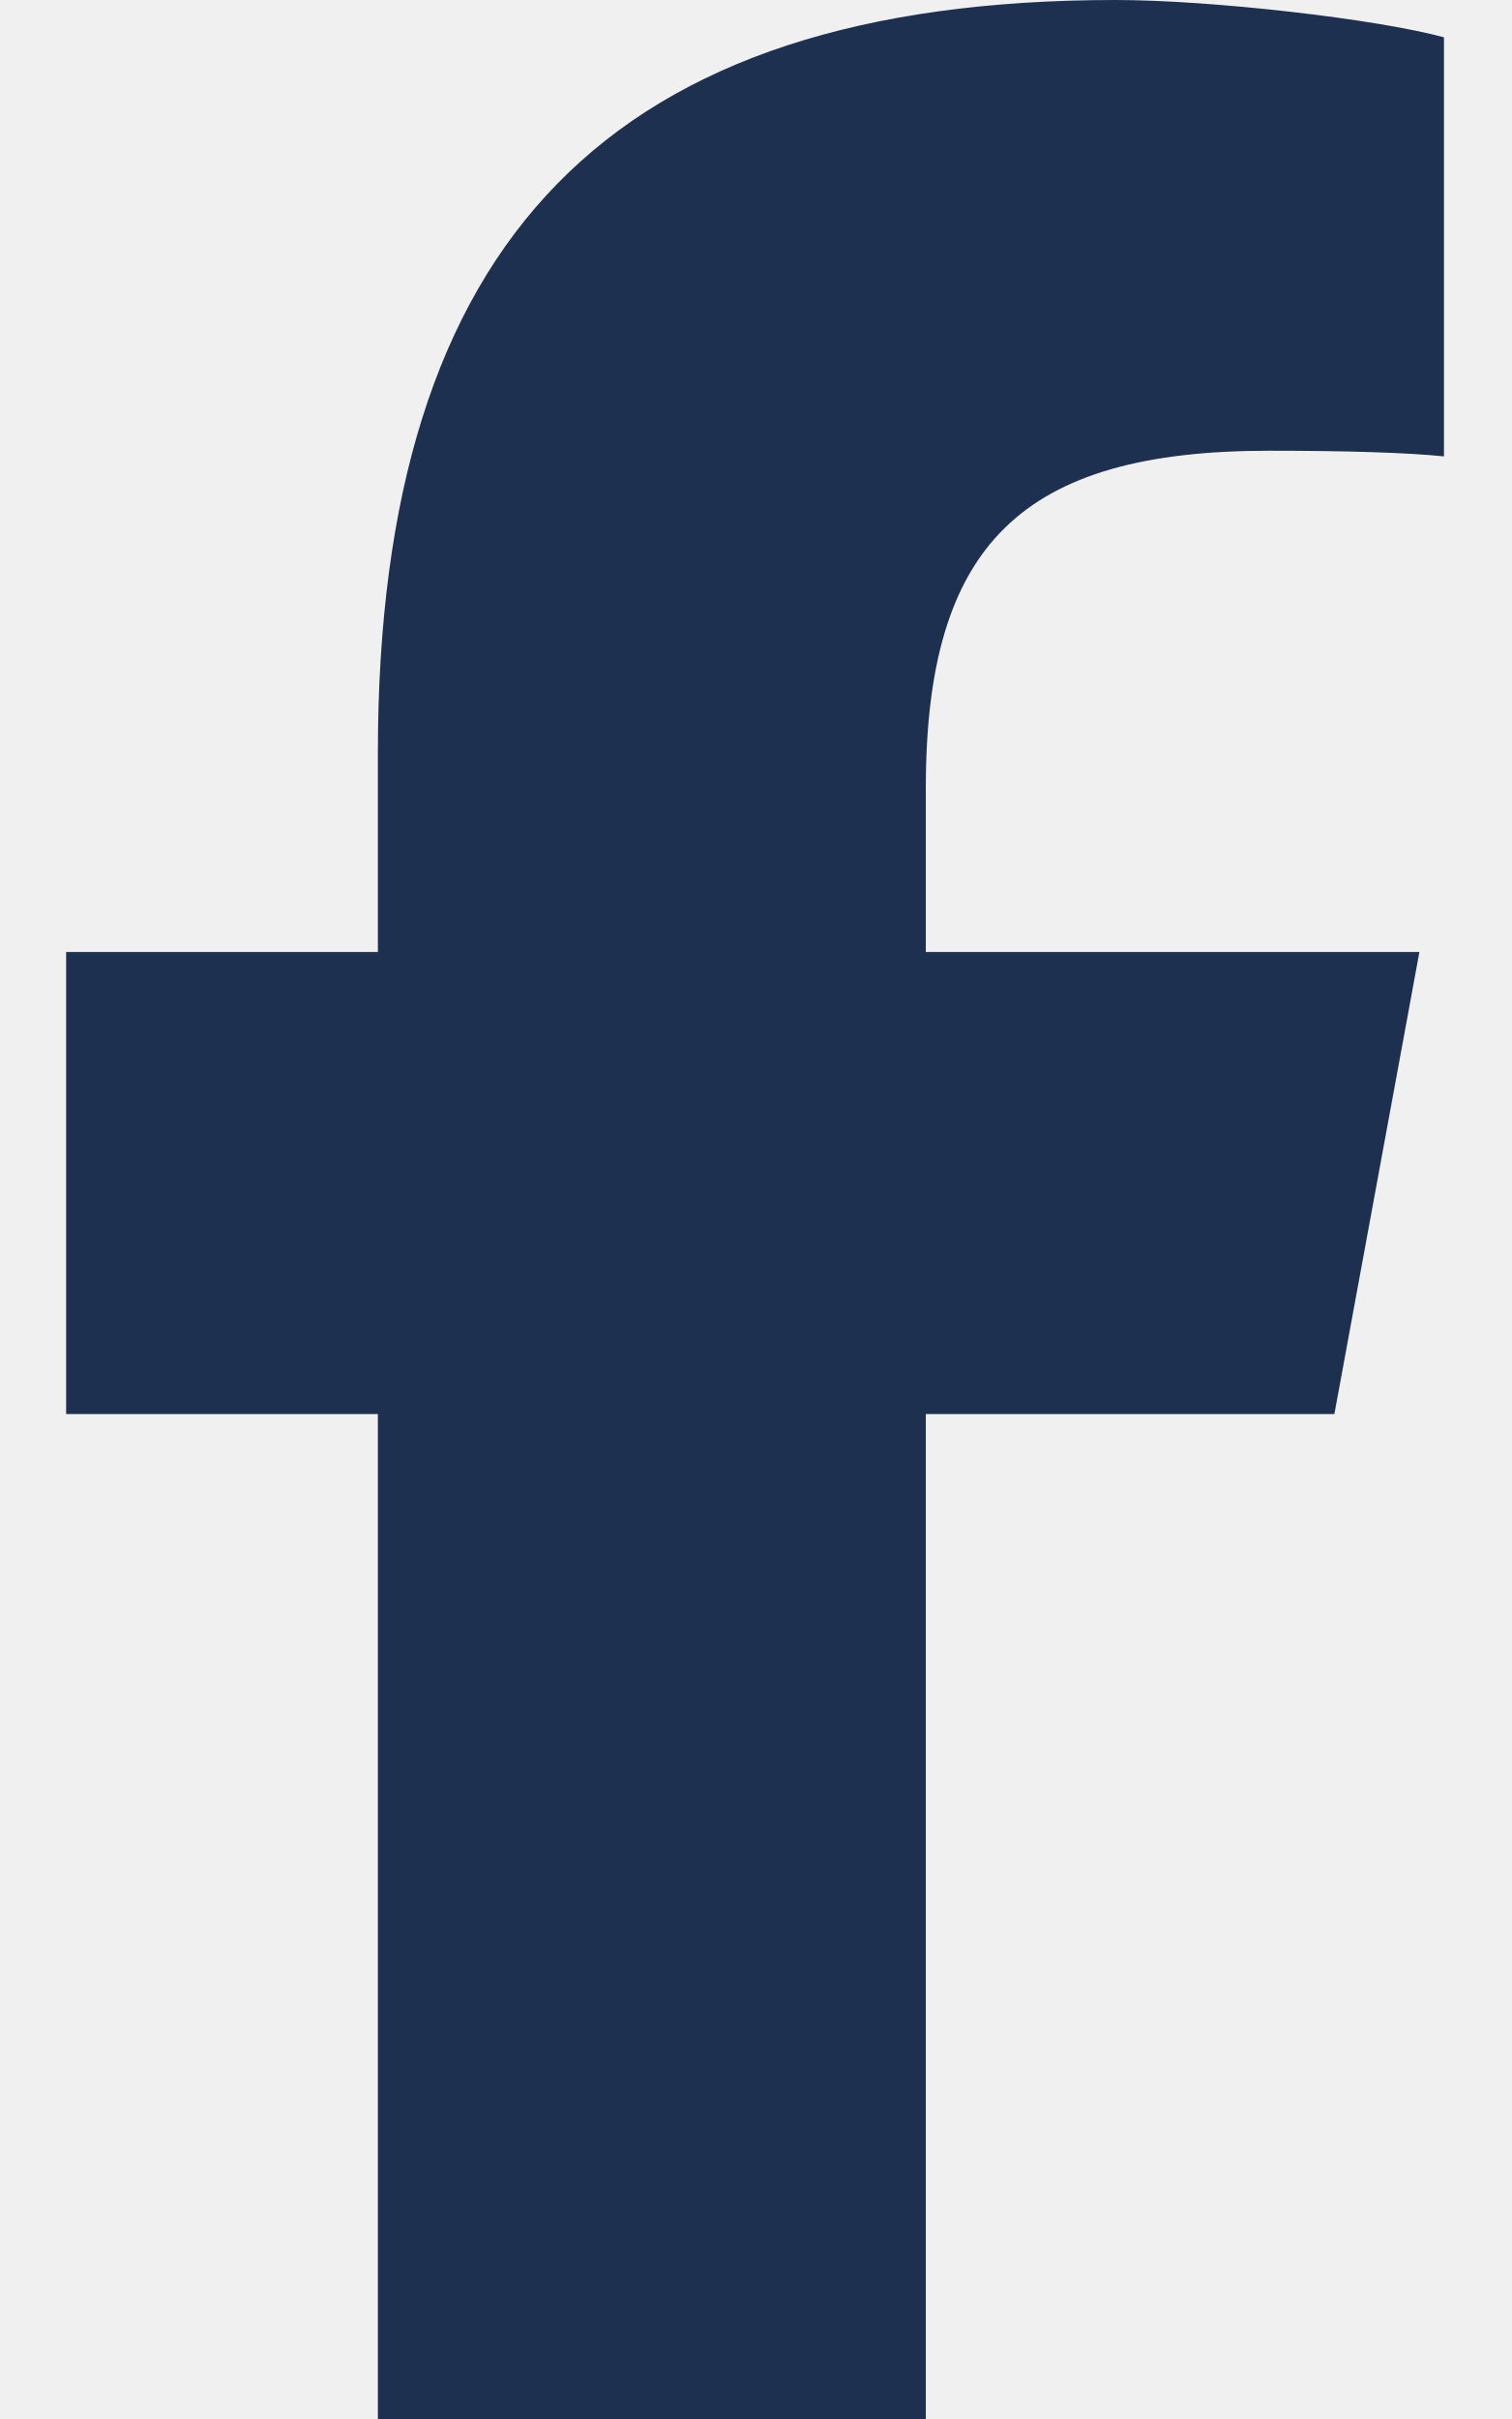
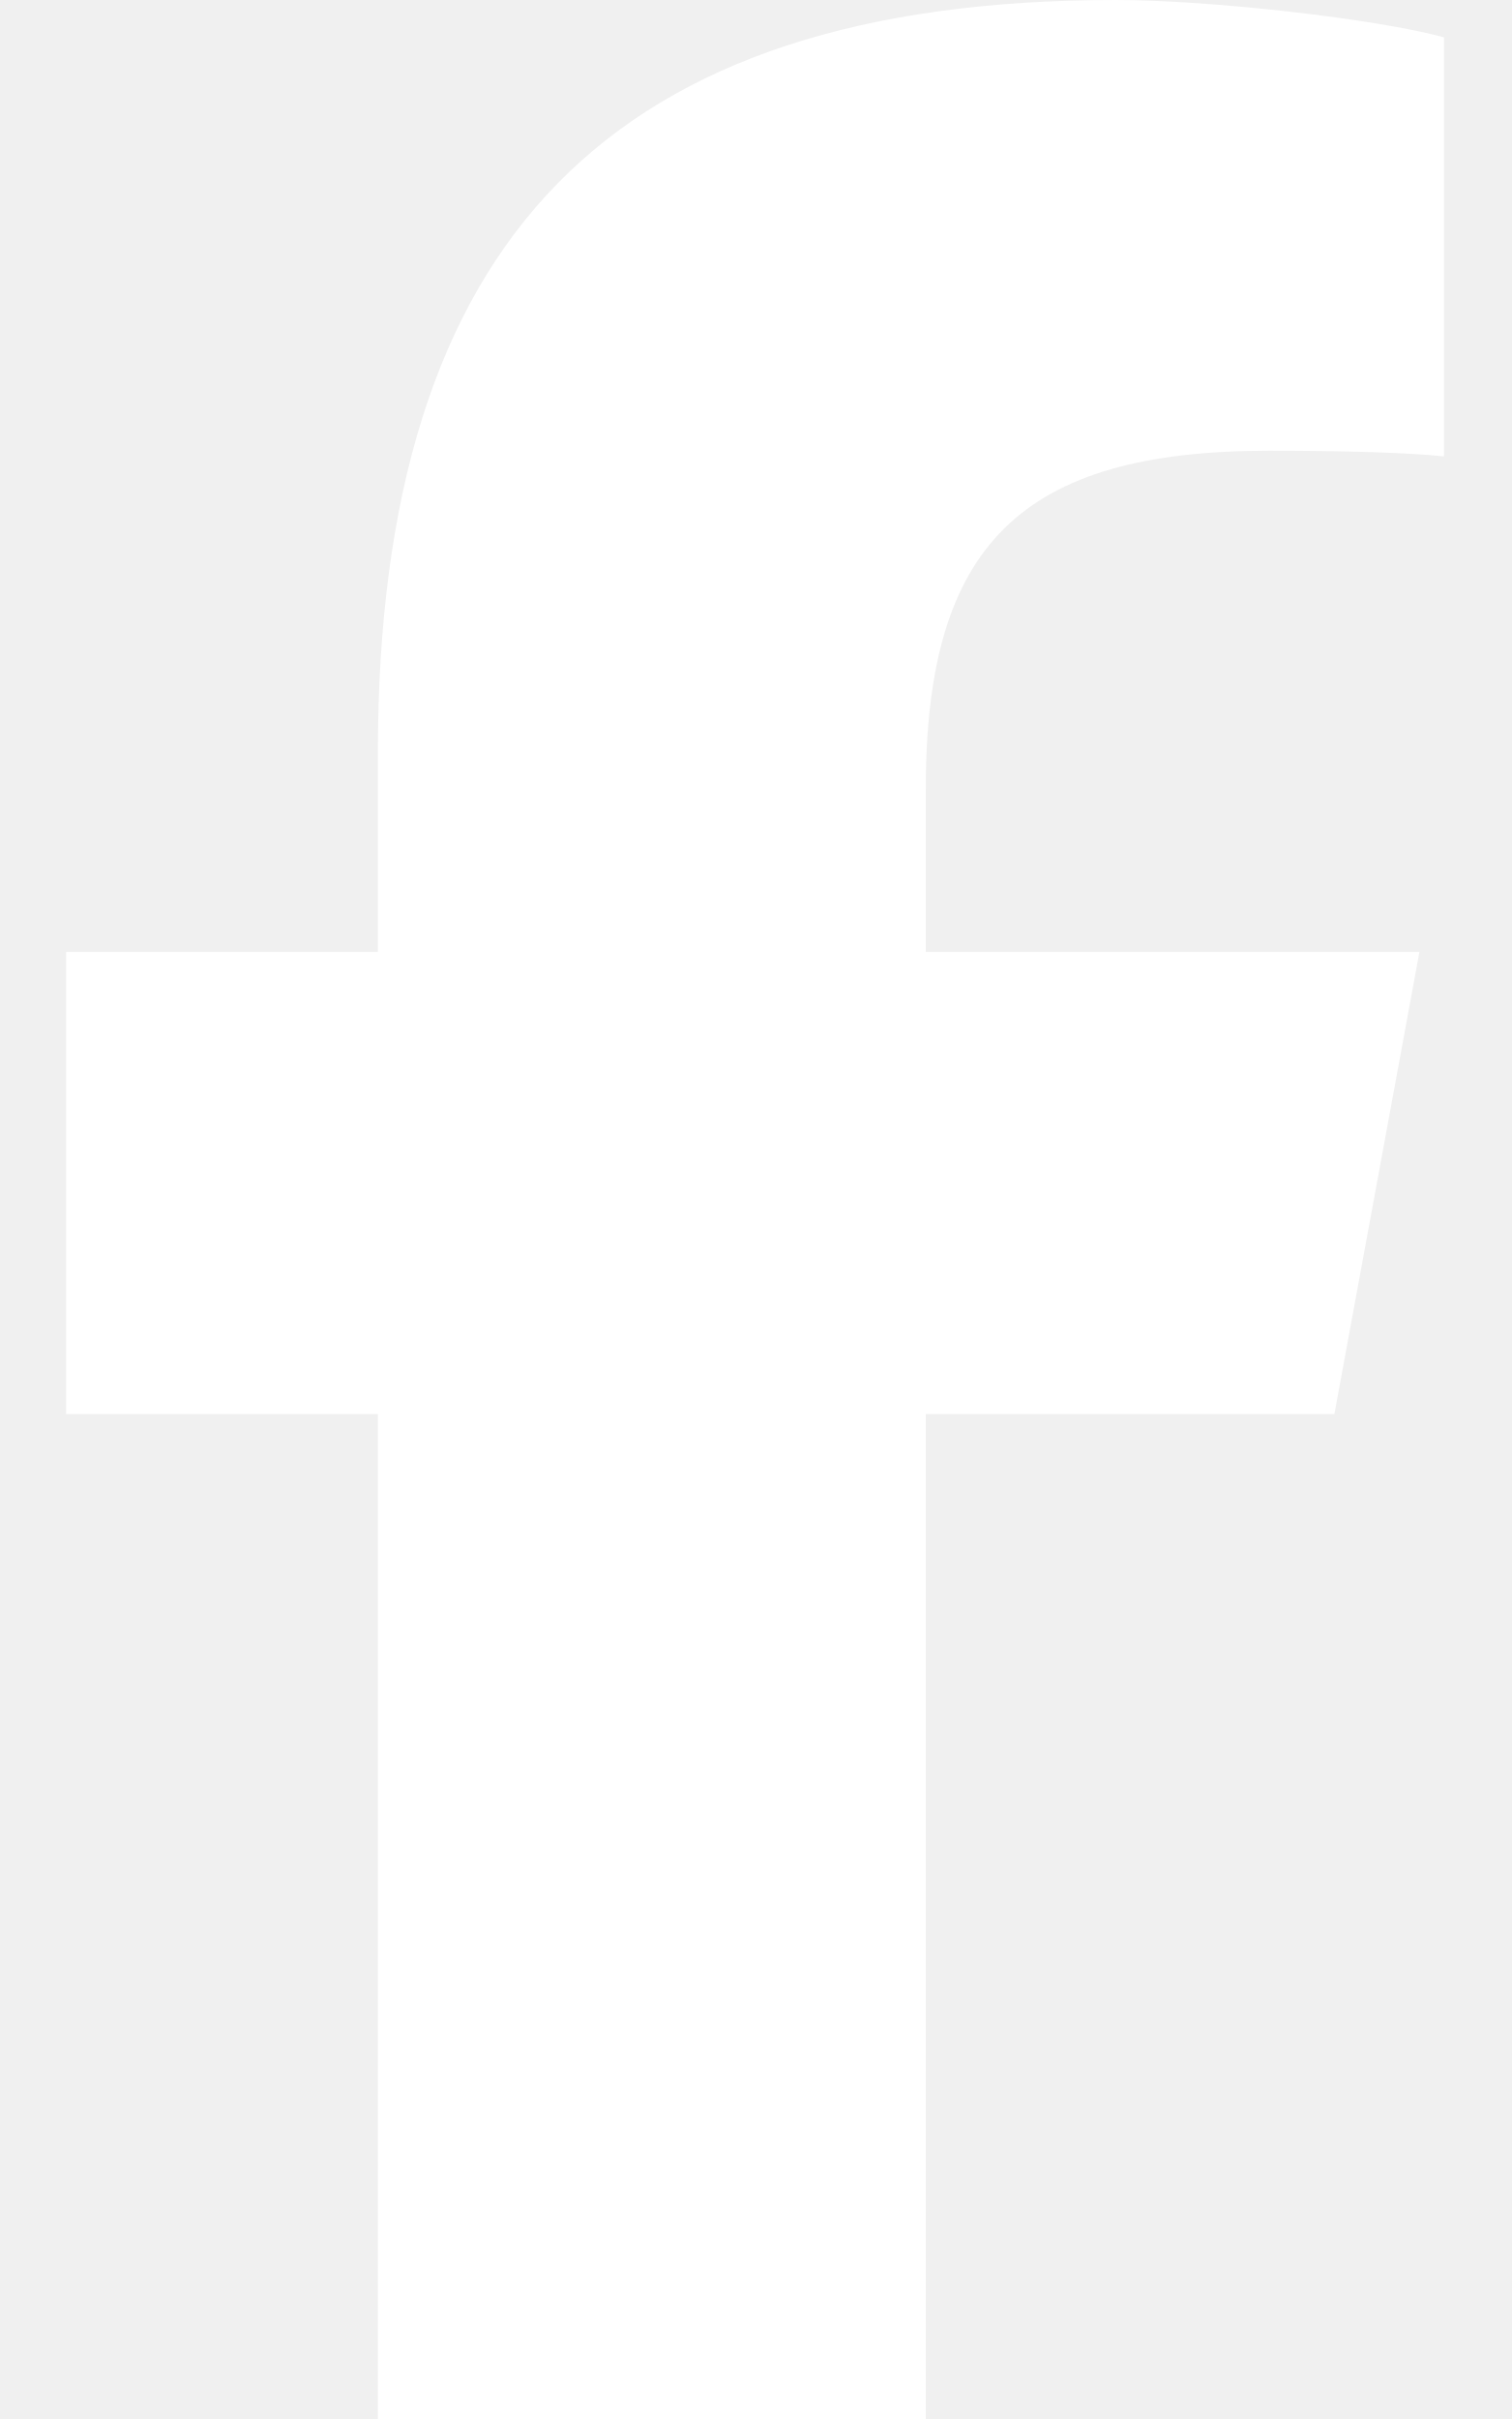
<svg xmlns="http://www.w3.org/2000/svg" height="16" width="10" viewBox="0 0 320 512">
-   <path opacity="1" fill="#1E3050" d="M80 299.3V512H196V299.3h86.5l18-97.8H196V166.9c0-51.7 20.3-71.5 72.7-71.5c16.3 0 29.4 .4 37 1.2V7.9C291.4 4 256.4 0 236.2 0C129.3 0 80 50.5 80 159.4v42.1H14v97.8H80z" />
+   <path opacity="1" fill="#ffffff" d="M80 299.3V512H196V299.3h86.5l18-97.8H196V166.9c0-51.7 20.3-71.5 72.7-71.5c16.3 0 29.4 .4 37 1.2V7.9C291.4 4 256.4 0 236.2 0C129.3 0 80 50.5 80 159.4v42.1H14v97.8H80z" />
</svg>
